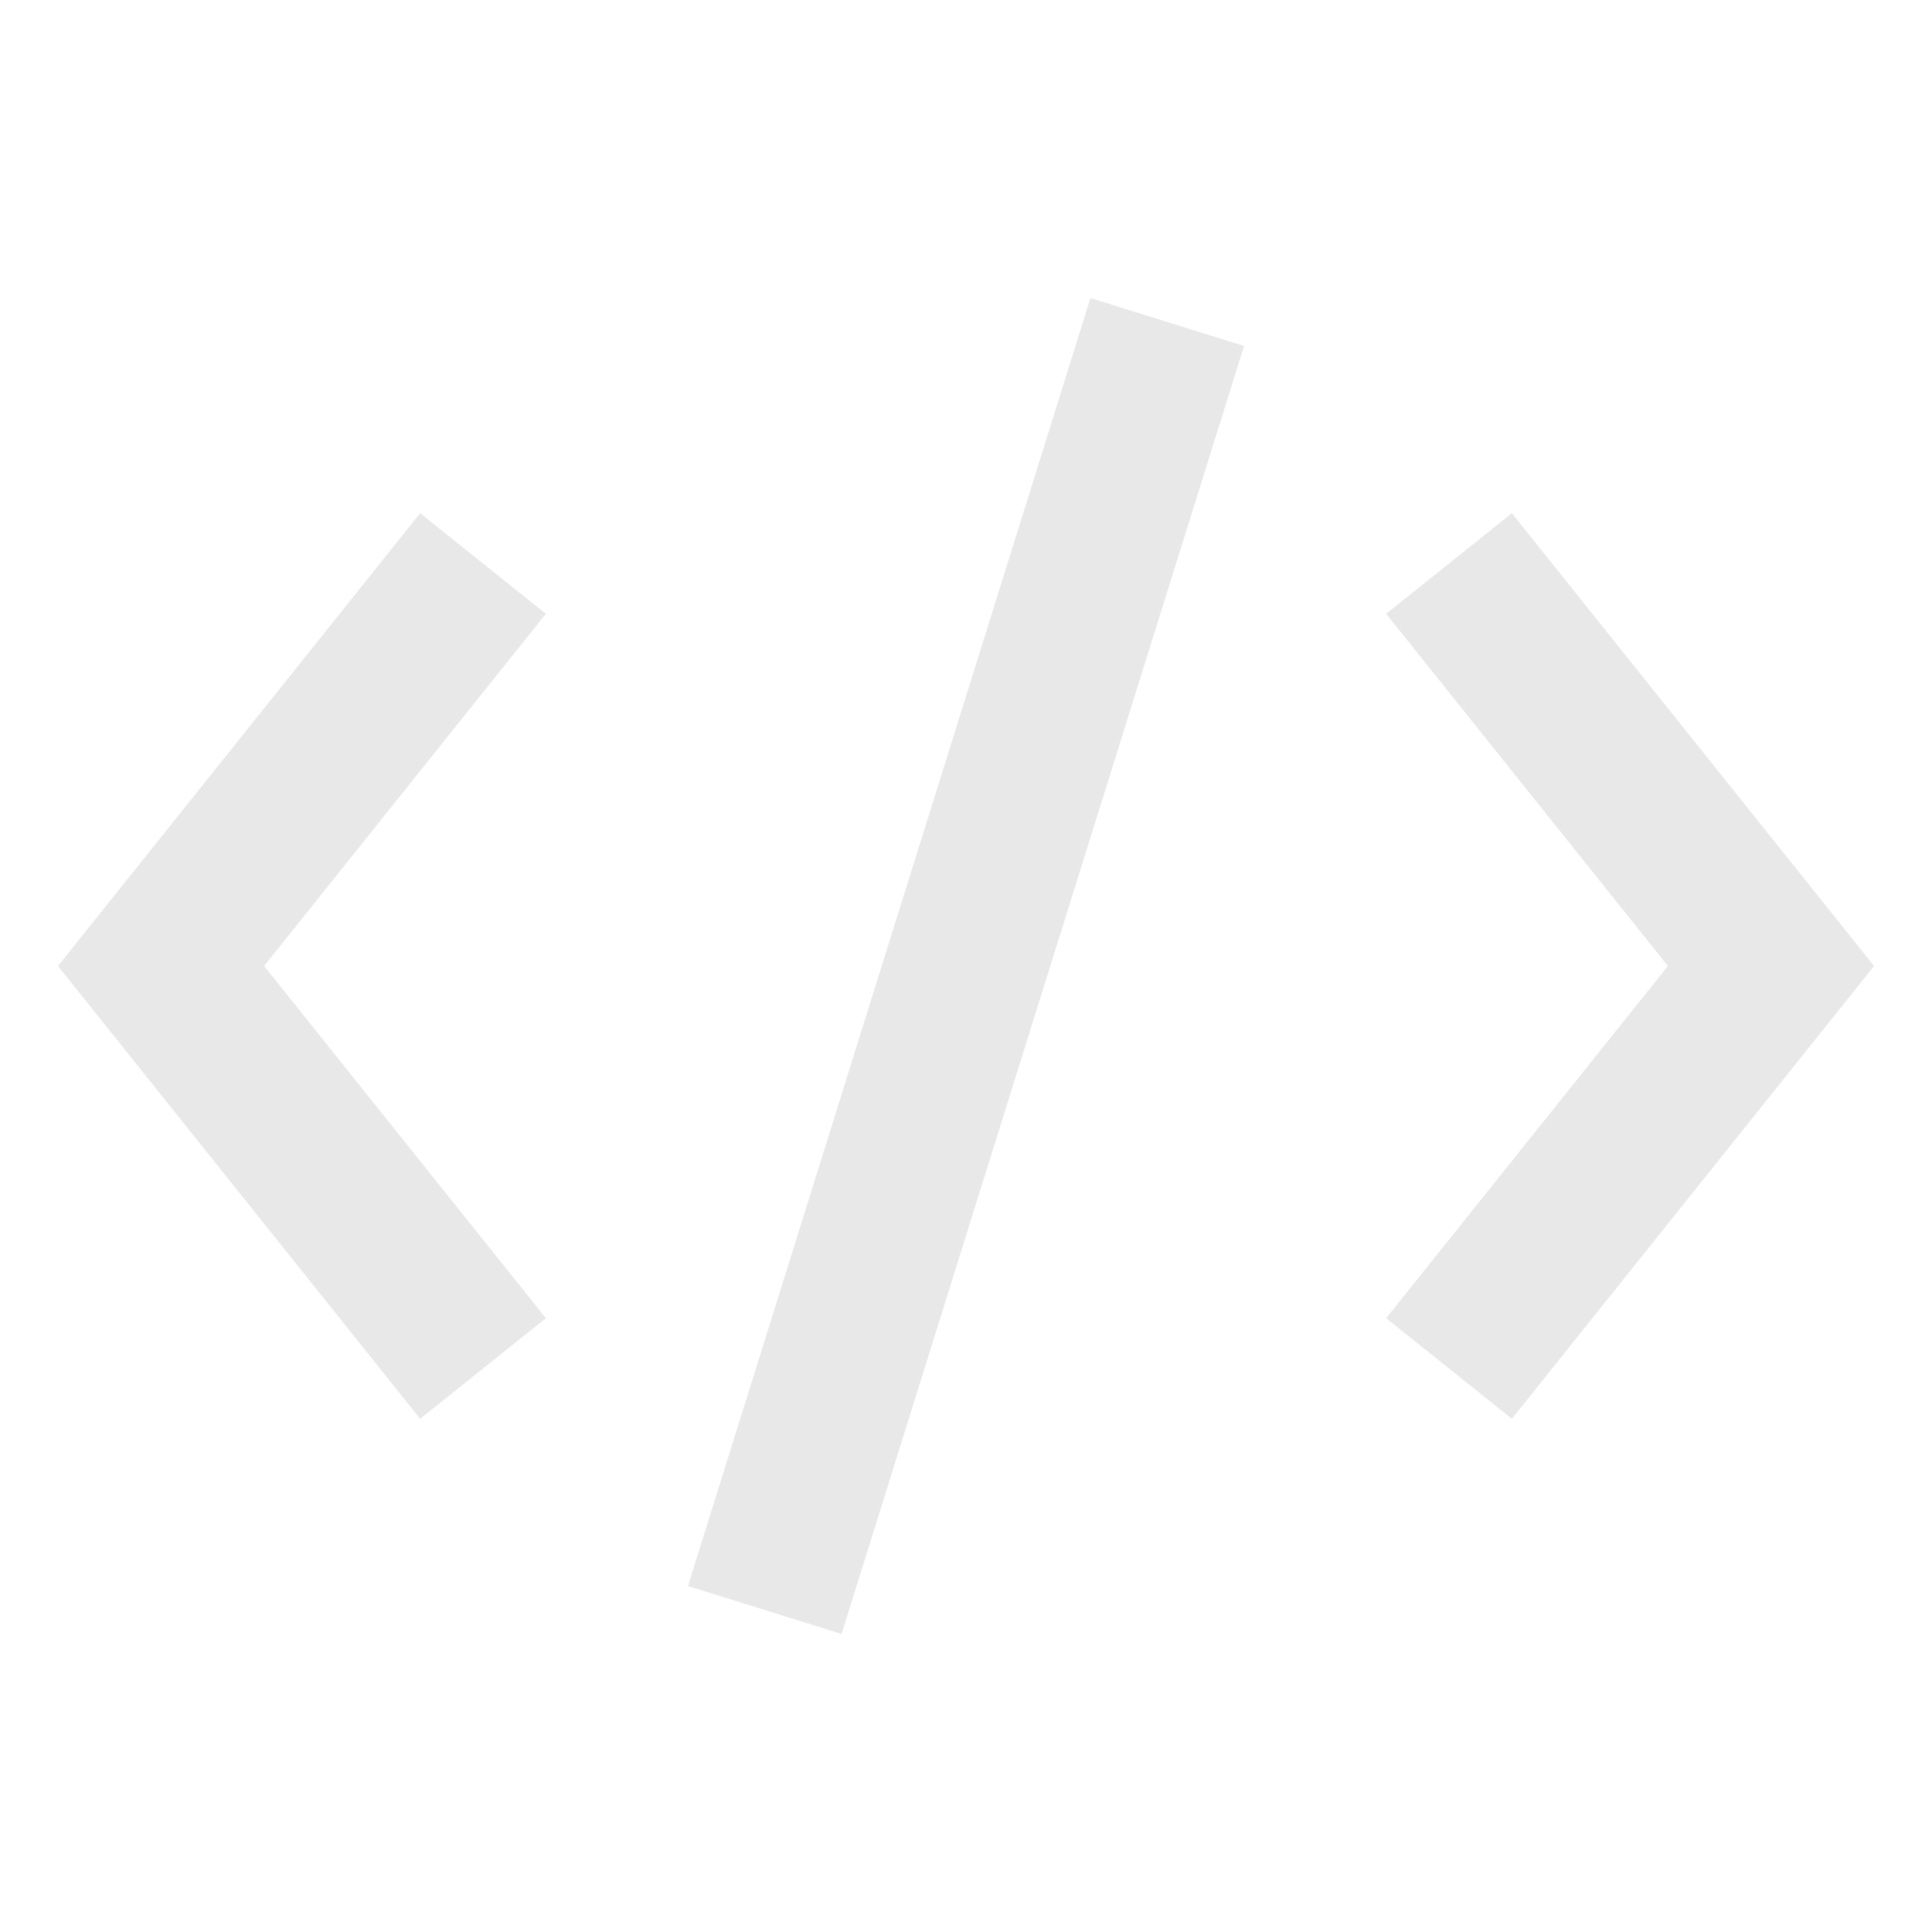
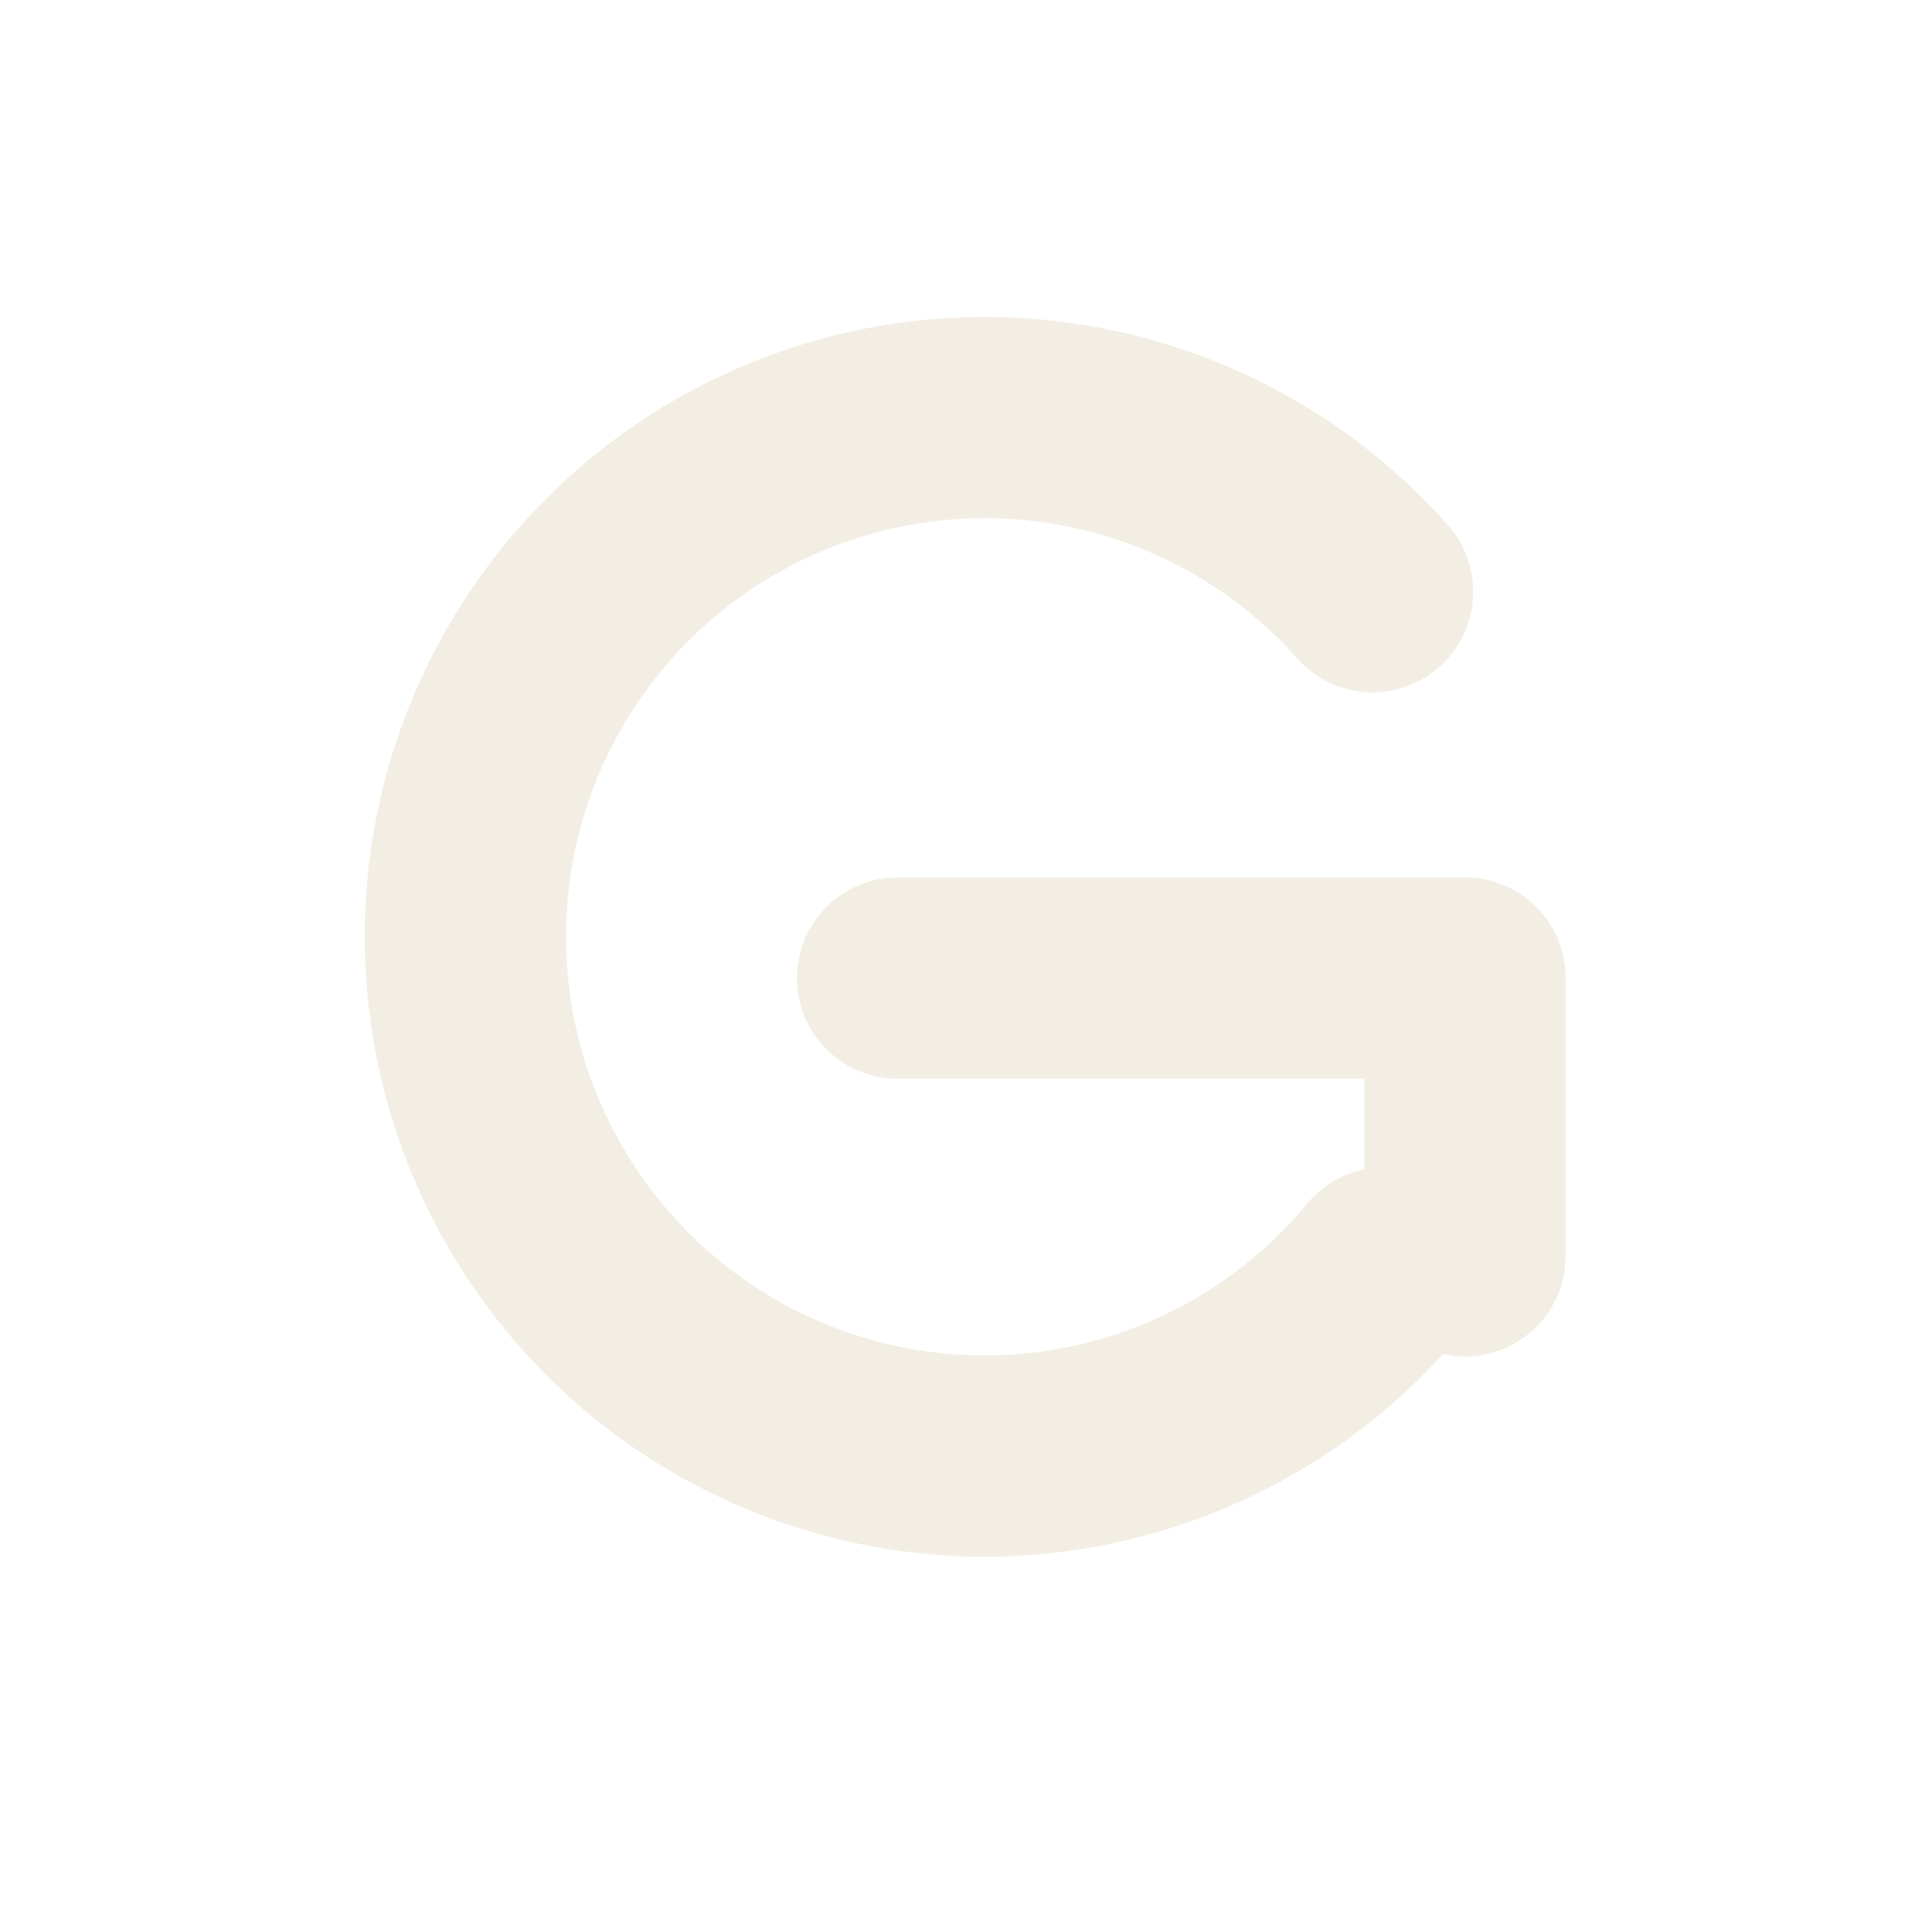
<svg xmlns="http://www.w3.org/2000/svg" width="16" height="16" viewBox="0 0 24 24" fill="none">
-   <path d="M15.454 4.298L10.454 20.298L8.546 19.702L13.546 3.702L15.454 4.298Z" fill="#E8E8E8" />
-   <path d="M6.781 7.625L3.281 12L6.781 16.375L5.219 17.625L0.72 12L5.219 6.375L6.781 7.625Z" fill="#E8E8E8" />
-   <path d="M23.28 12L18.781 17.625L17.219 16.375L20.719 12L17.219 7.625L18.781 6.375L23.28 12Z" fill="#E8E8E8" />
+   <path d="M17.05 7.35a6.45 6.45 0 1 0 .15 8.4" stroke="#F3EEE4" stroke-width="2.5" stroke-linecap="round" />
+   <path d="M11.15 12.15h7.05v3.45" stroke="#F3EEE4" stroke-width="2.5" stroke-linecap="round" stroke-linejoin="round" />
</svg>
